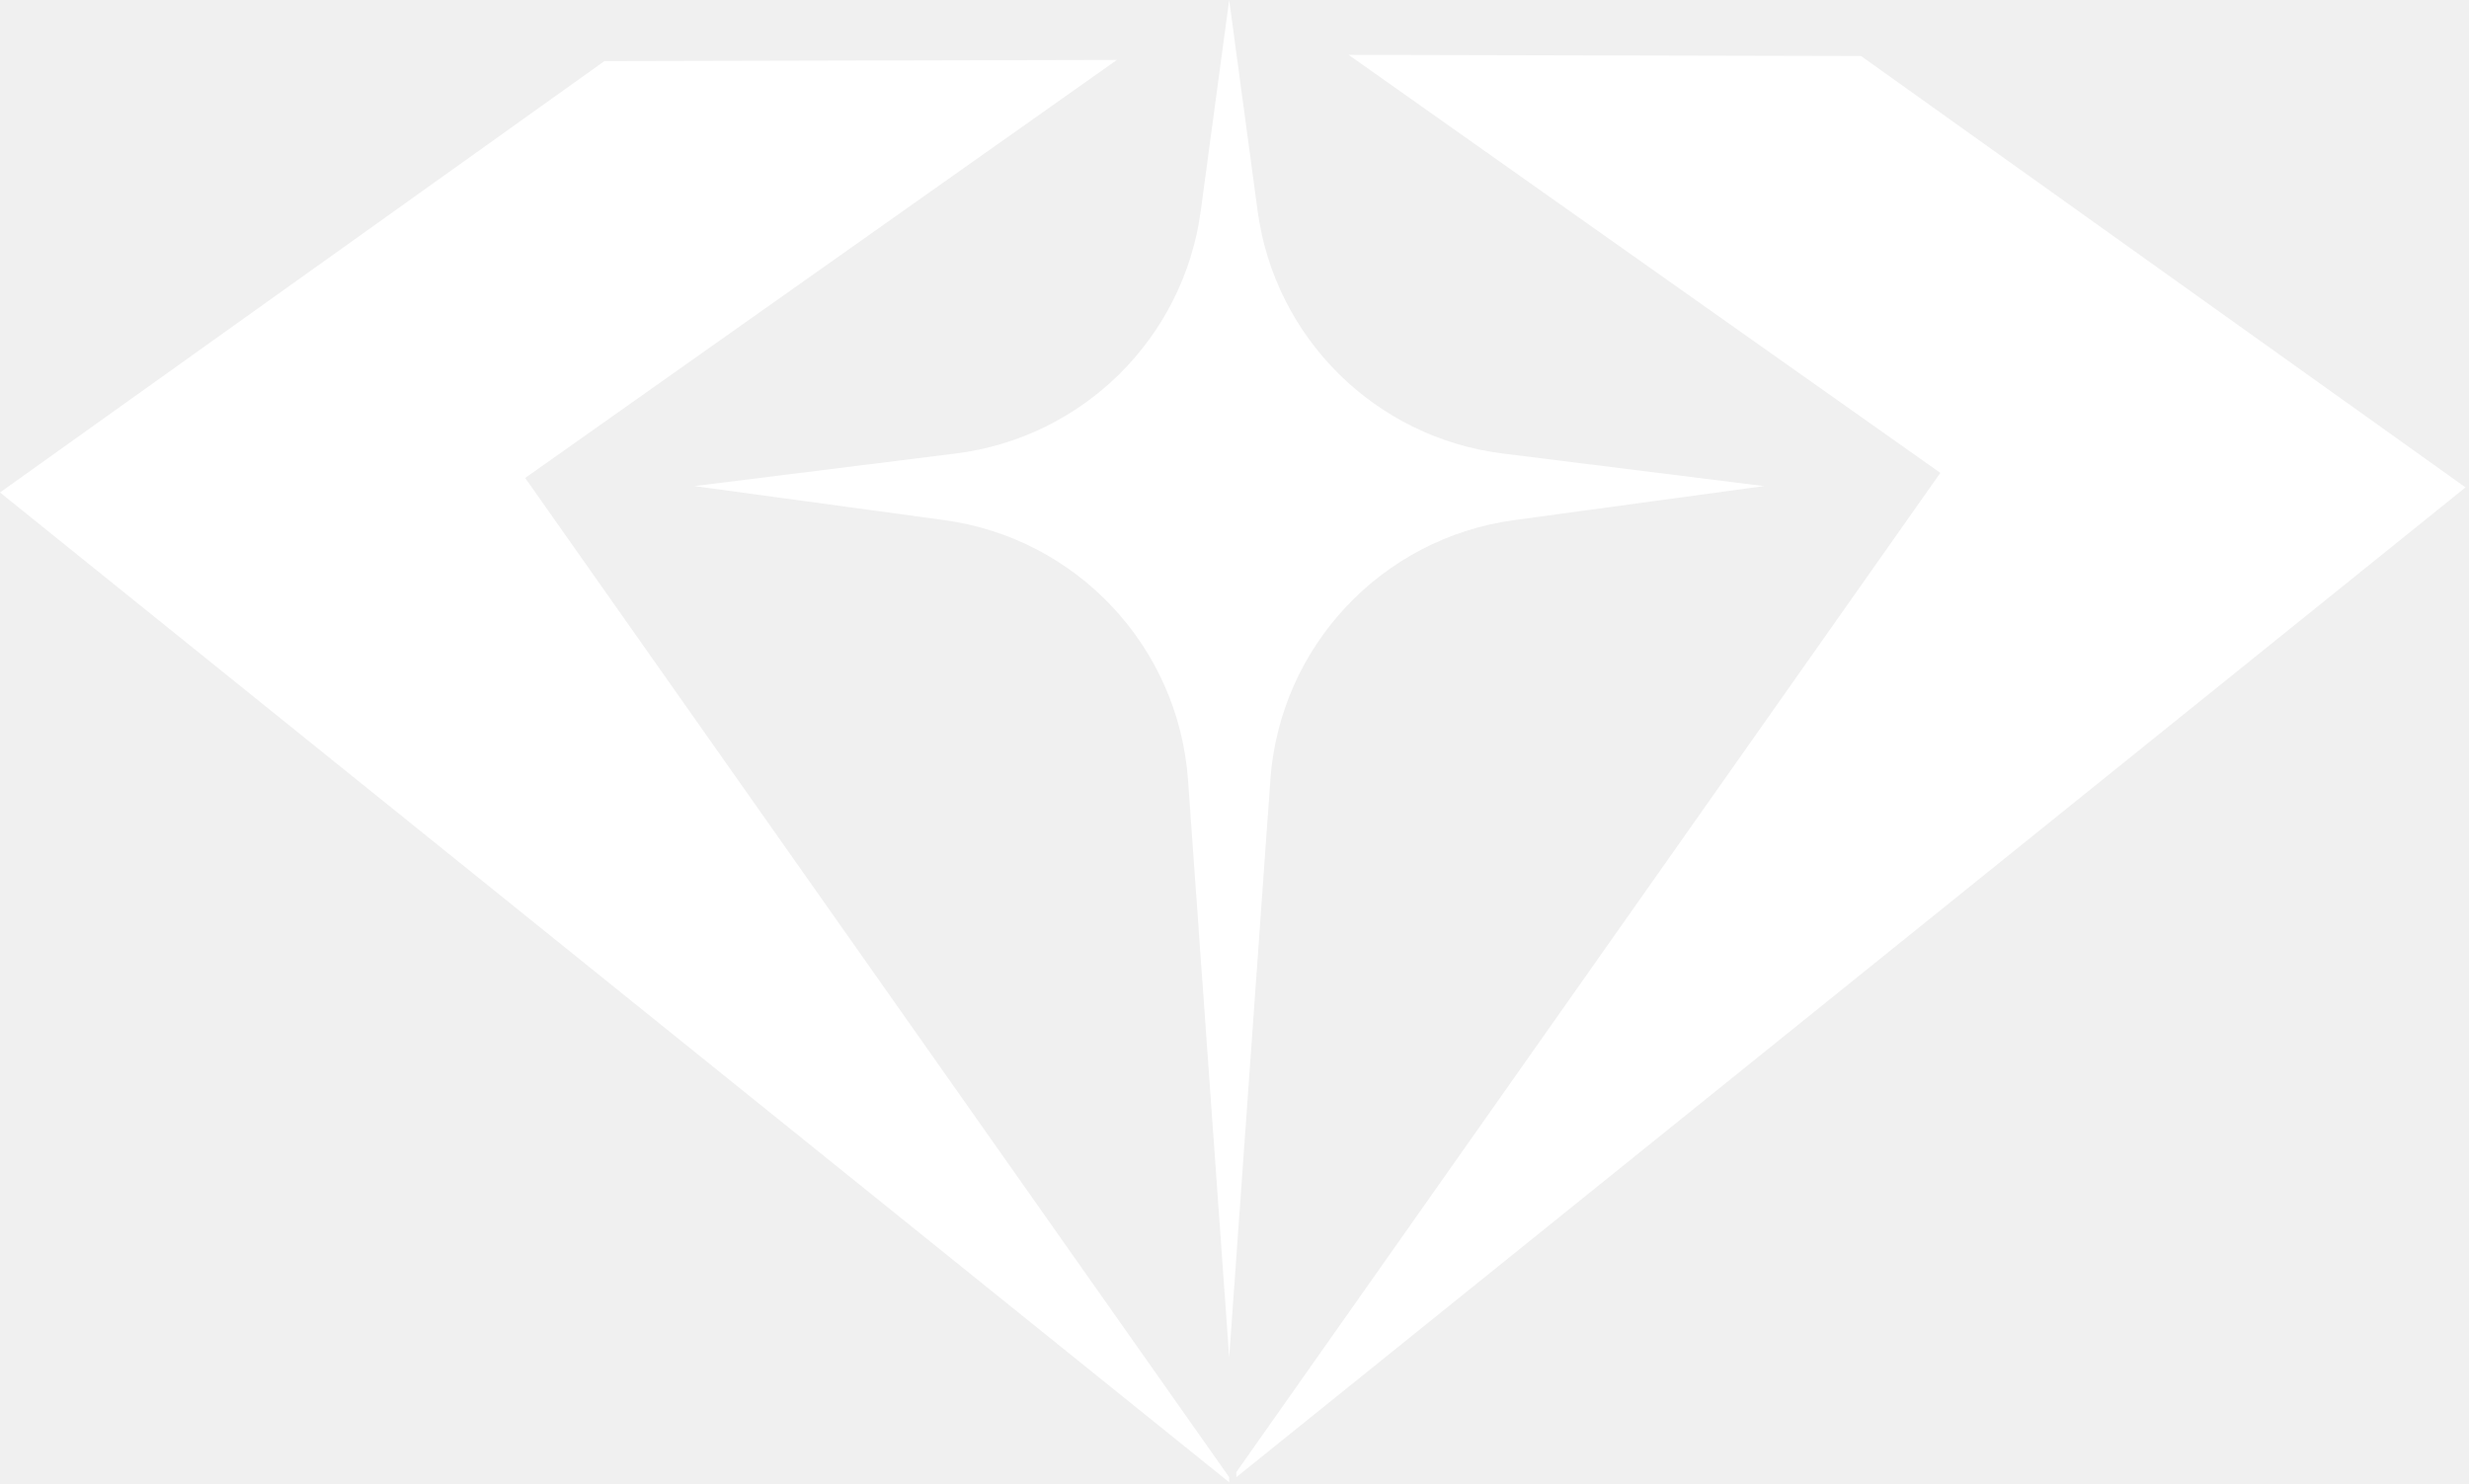
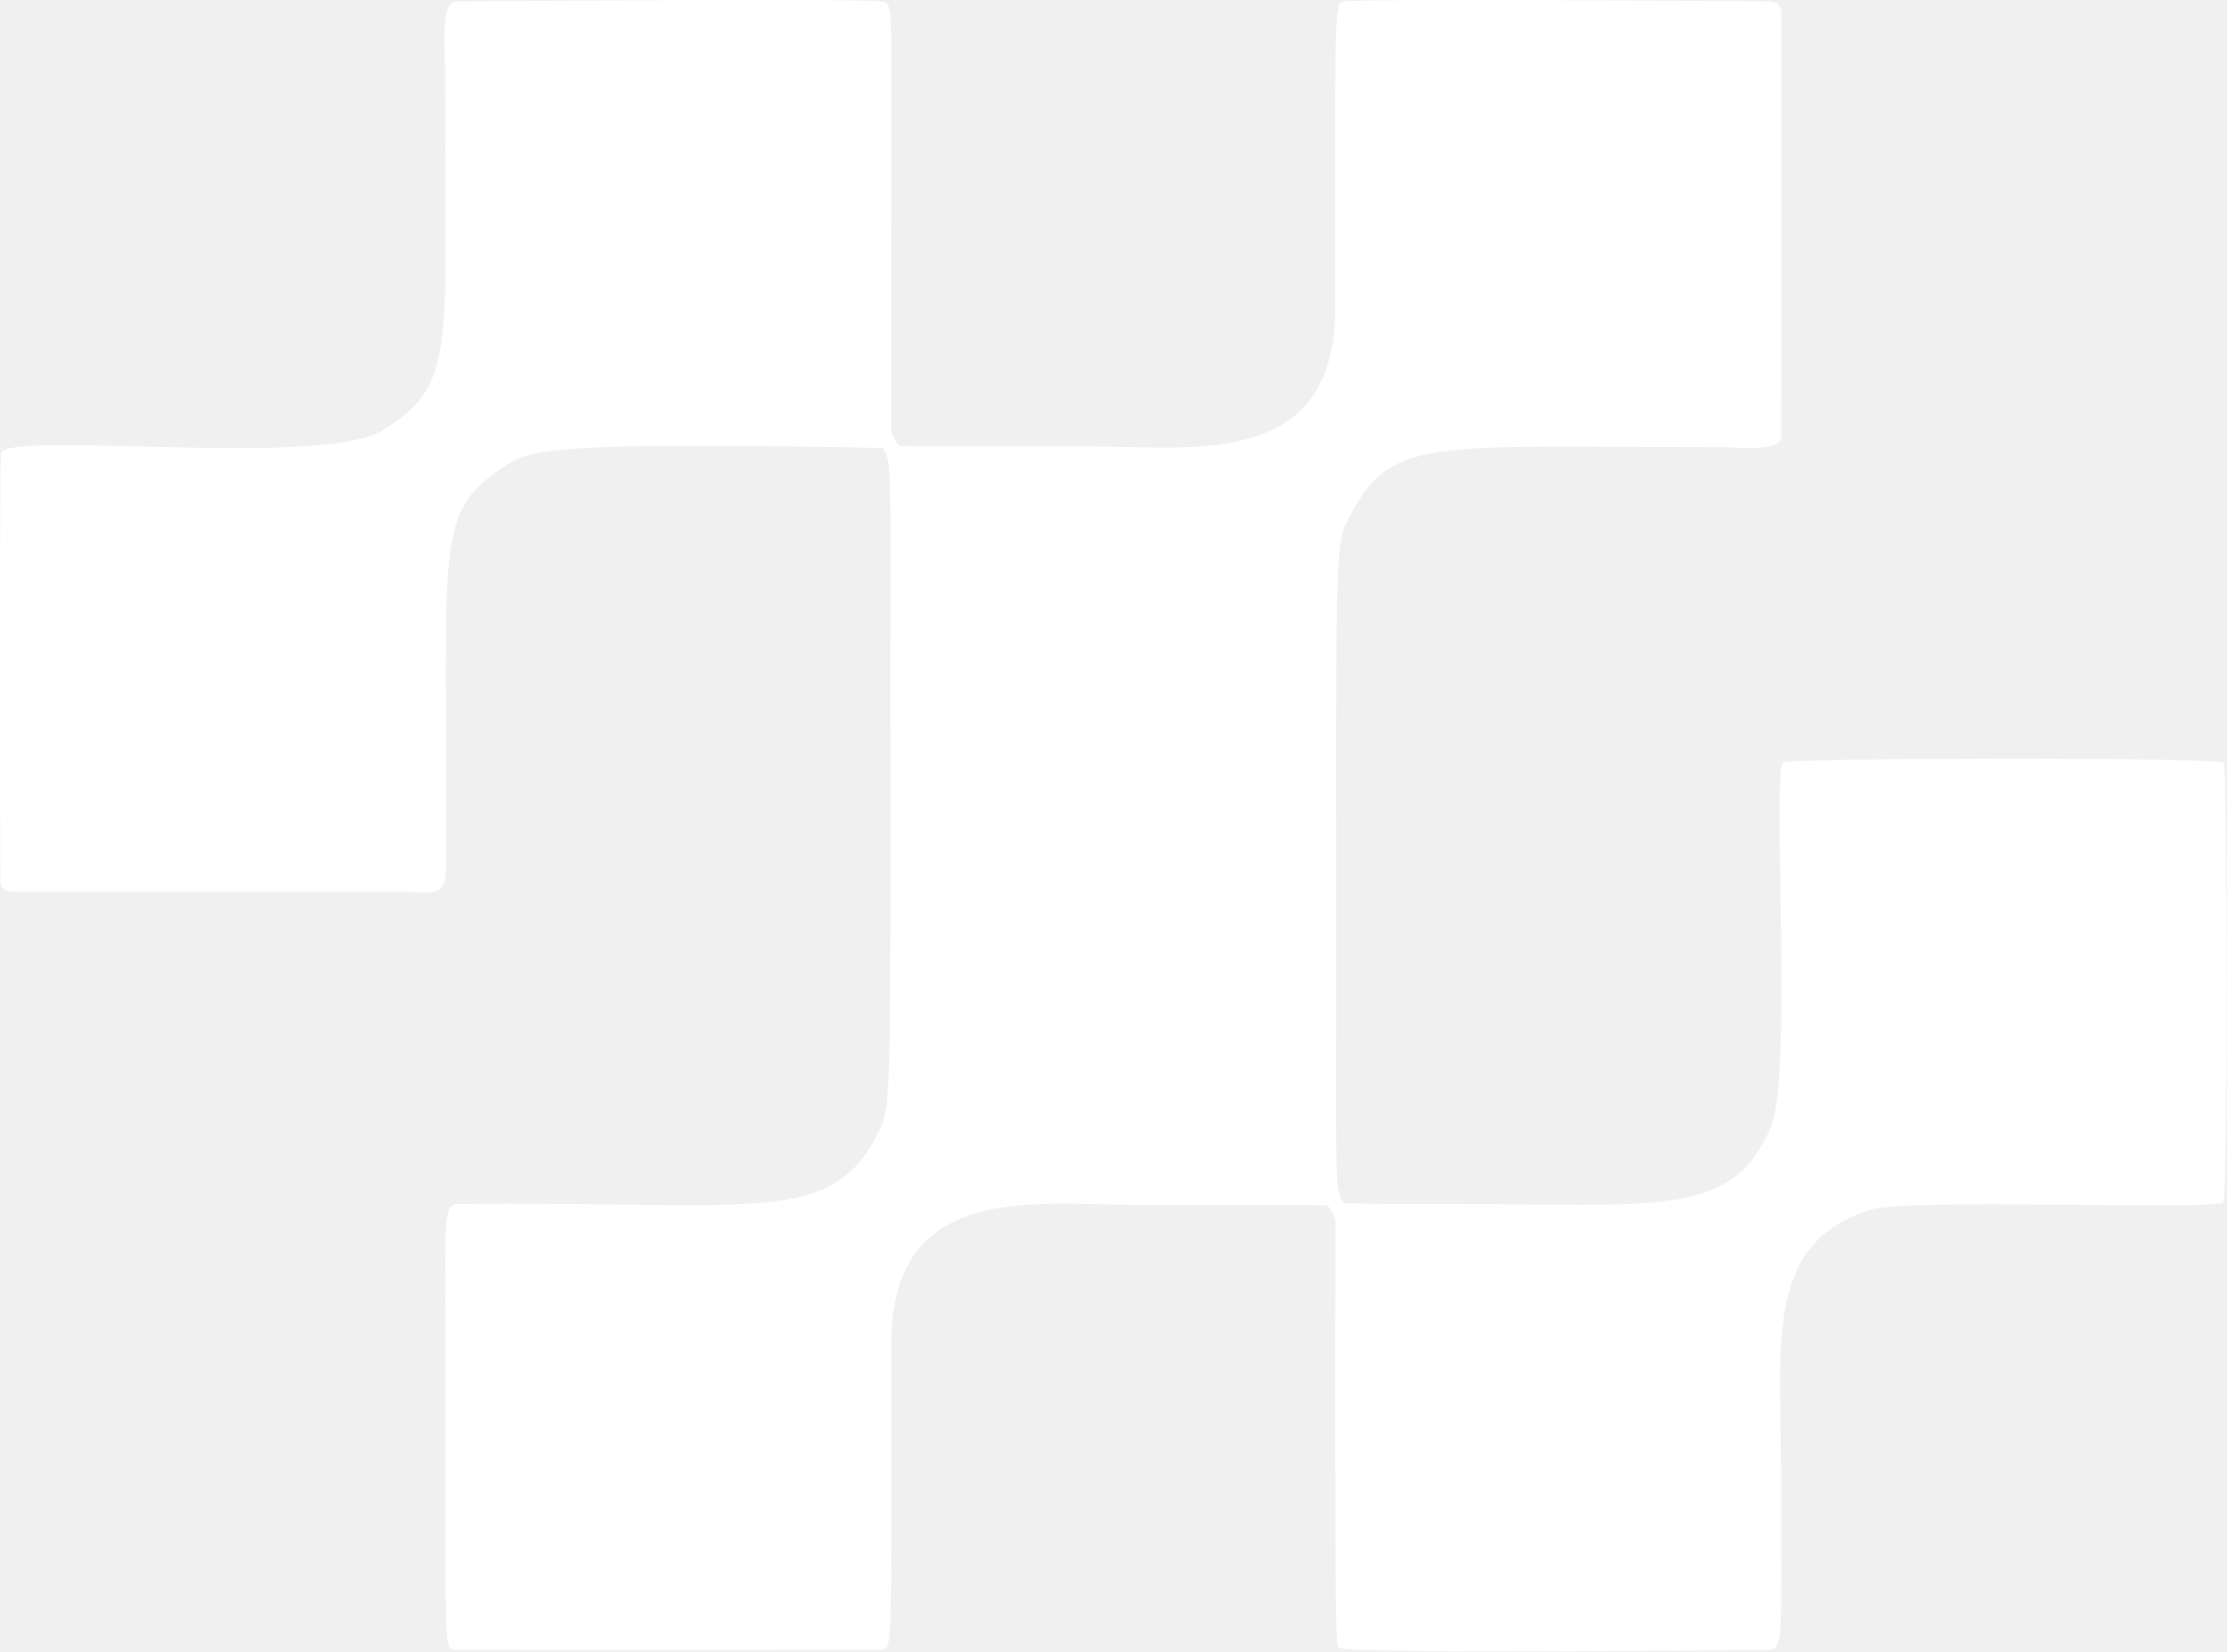
- <svg xmlns="http://www.w3.org/2000/svg" width="2008" height="1207" viewBox="0 0 2008 1207" fill="none">
-   <g clip-path="url(#clip0_2059_111)">
-     <path fill-rule="evenodd" clip-rule="evenodd" d="M491.591 49.708L908.35 48.748L427.112 388.809L999.674 1201.67V1205.8L0 400.619L491.591 49.708Z" fill="white" />
-     <path fill-rule="evenodd" clip-rule="evenodd" d="M1513.58 45.58L1096.82 44.62L1578.05 384.681L1005.49 1197.54V1201.67L2005.17 396.491L1513.58 45.58Z" fill="white" />
-     <path fill-rule="evenodd" clip-rule="evenodd" d="M999.676 -0.002C999.676 -0.002 1011.2 85.499 1022.8 171.615C1036.74 274.983 1118.55 355.995 1222.05 368.911C1324.85 381.737 1434.63 395.435 1434.63 395.435C1434.63 395.435 1331.36 409.491 1231.35 423.108C1123.61 437.771 1040.9 525.958 1033.17 634.417C1019.34 828.343 999.676 1104.21 999.676 1104.21C999.676 1104.21 980.008 828.343 966.185 634.417C958.451 525.958 875.745 437.771 768.002 423.108C667.993 409.491 564.725 395.435 564.725 395.435C564.725 395.435 674.502 381.737 777.306 368.911C880.804 355.995 962.615 274.983 976.549 171.615C988.153 85.499 999.676 -0.002 999.676 -0.002Z" fill="white" />
-   </g>
-   <defs>
-     <clipPath id="clip0_2059_111">
-       <rect width="2008" height="1206.56" fill="white" />
-     </clipPath>
-   </defs>
+ <svg xmlns="http://www.w3.org/2000/svg" width="2610" height="1936" viewBox="0 0 2610 1936" fill="none">
+   <path fill-rule="evenodd" clip-rule="evenodd" d="M1034.32 525.174C635.407 517.486 620.101 527.643 590.477 547.295C508.879 601.433 523.783 632.126 523 1015.64C522.918 1054.53 506.62 1045.55 467.882 1045.55C431.742 1045.57 35.237 1045.66 16.081 1045.53C14.598 1045.52 1.406 1045.44 0.655 1035.24C-0.102 1025.03 -0.497 536.279 1.145 531.194C9.851 504.205 374.931 548.708 447.791 504.803C534.443 452.587 521.734 411.769 521.734 105.593C521.734 33.789 515.707 1.83 537.822 1.658C577.565 1.352 1016.03 -2.008 1034.63 1.81C1046.77 4.299 1044.46 10.281 1044.46 207.416L1044.41 506.54C1048.83 514.597 1047.13 514.871 1052.66 521.572C1054.48 523.78 1055.28 523.367 1276.1 523.367C1399.22 523.367 1564.99 550.789 1565.02 360.151C1565.06 10.249 1563.18 4.203 1574.85 1.81C1593.45 -2.008 2031.91 1.352 2071.66 1.658C2088.02 1.785 2087.71 10.637 2087.72 22.856C2087.85 510.9 2087.55 510.524 2087.17 513.407C2084.99 529.756 2039.72 524.309 2020.68 524.309C1670.35 524.27 1630.87 510.849 1580.46 607.803C1563.97 639.521 1566.09 641.392 1566.09 1162.01C1566.09 1393.54 1564.32 1394.93 1575.16 1410.64C1623.3 1411.57 1622.94 1411.5 1708.85 1411.5C1944.83 1411.5 2031.31 1427.9 2075.74 1320.19C2100.79 1259.48 2076.71 907.042 2089.74 893.811C2095.14 888.326 2599.98 887.206 2606.58 894.397C2609.96 898.075 2611.73 1403.73 2605.49 1409.47C2594.99 1419.12 2238.09 1404.21 2192.93 1417.98C2067.24 1456.32 2087.33 1575.08 2087.33 1728.4C2087.33 1923.21 2090.93 1933.95 2071.67 1934.14C2031.47 1934.54 1577.13 1939.07 1569.14 1931.68C1565.53 1928.35 1564.72 1927.51 1565.07 1429.27C1560.65 1421.22 1562.35 1420.94 1556.82 1414.24C1555 1412.03 1554.2 1412.45 1333.38 1412.45C1210.22 1412.45 1044.49 1385.04 1044.46 1575.66C1044.42 1925.58 1046.29 1931.61 1034.63 1934C1034.42 1934.05 534.322 1934.49 531.108 1933.72C520.608 1931.18 522.148 1925.97 522.148 1613.85C522.148 1422.29 518.393 1411.62 537.918 1411.42C885.439 1407.82 974.229 1438.83 1029.07 1328.03C1045.5 1294.82 1043.39 1293.08 1043.39 767.443C1043.39 542.325 1045.2 540.937 1034.32 525.174Z" fill="white" />
</svg>
